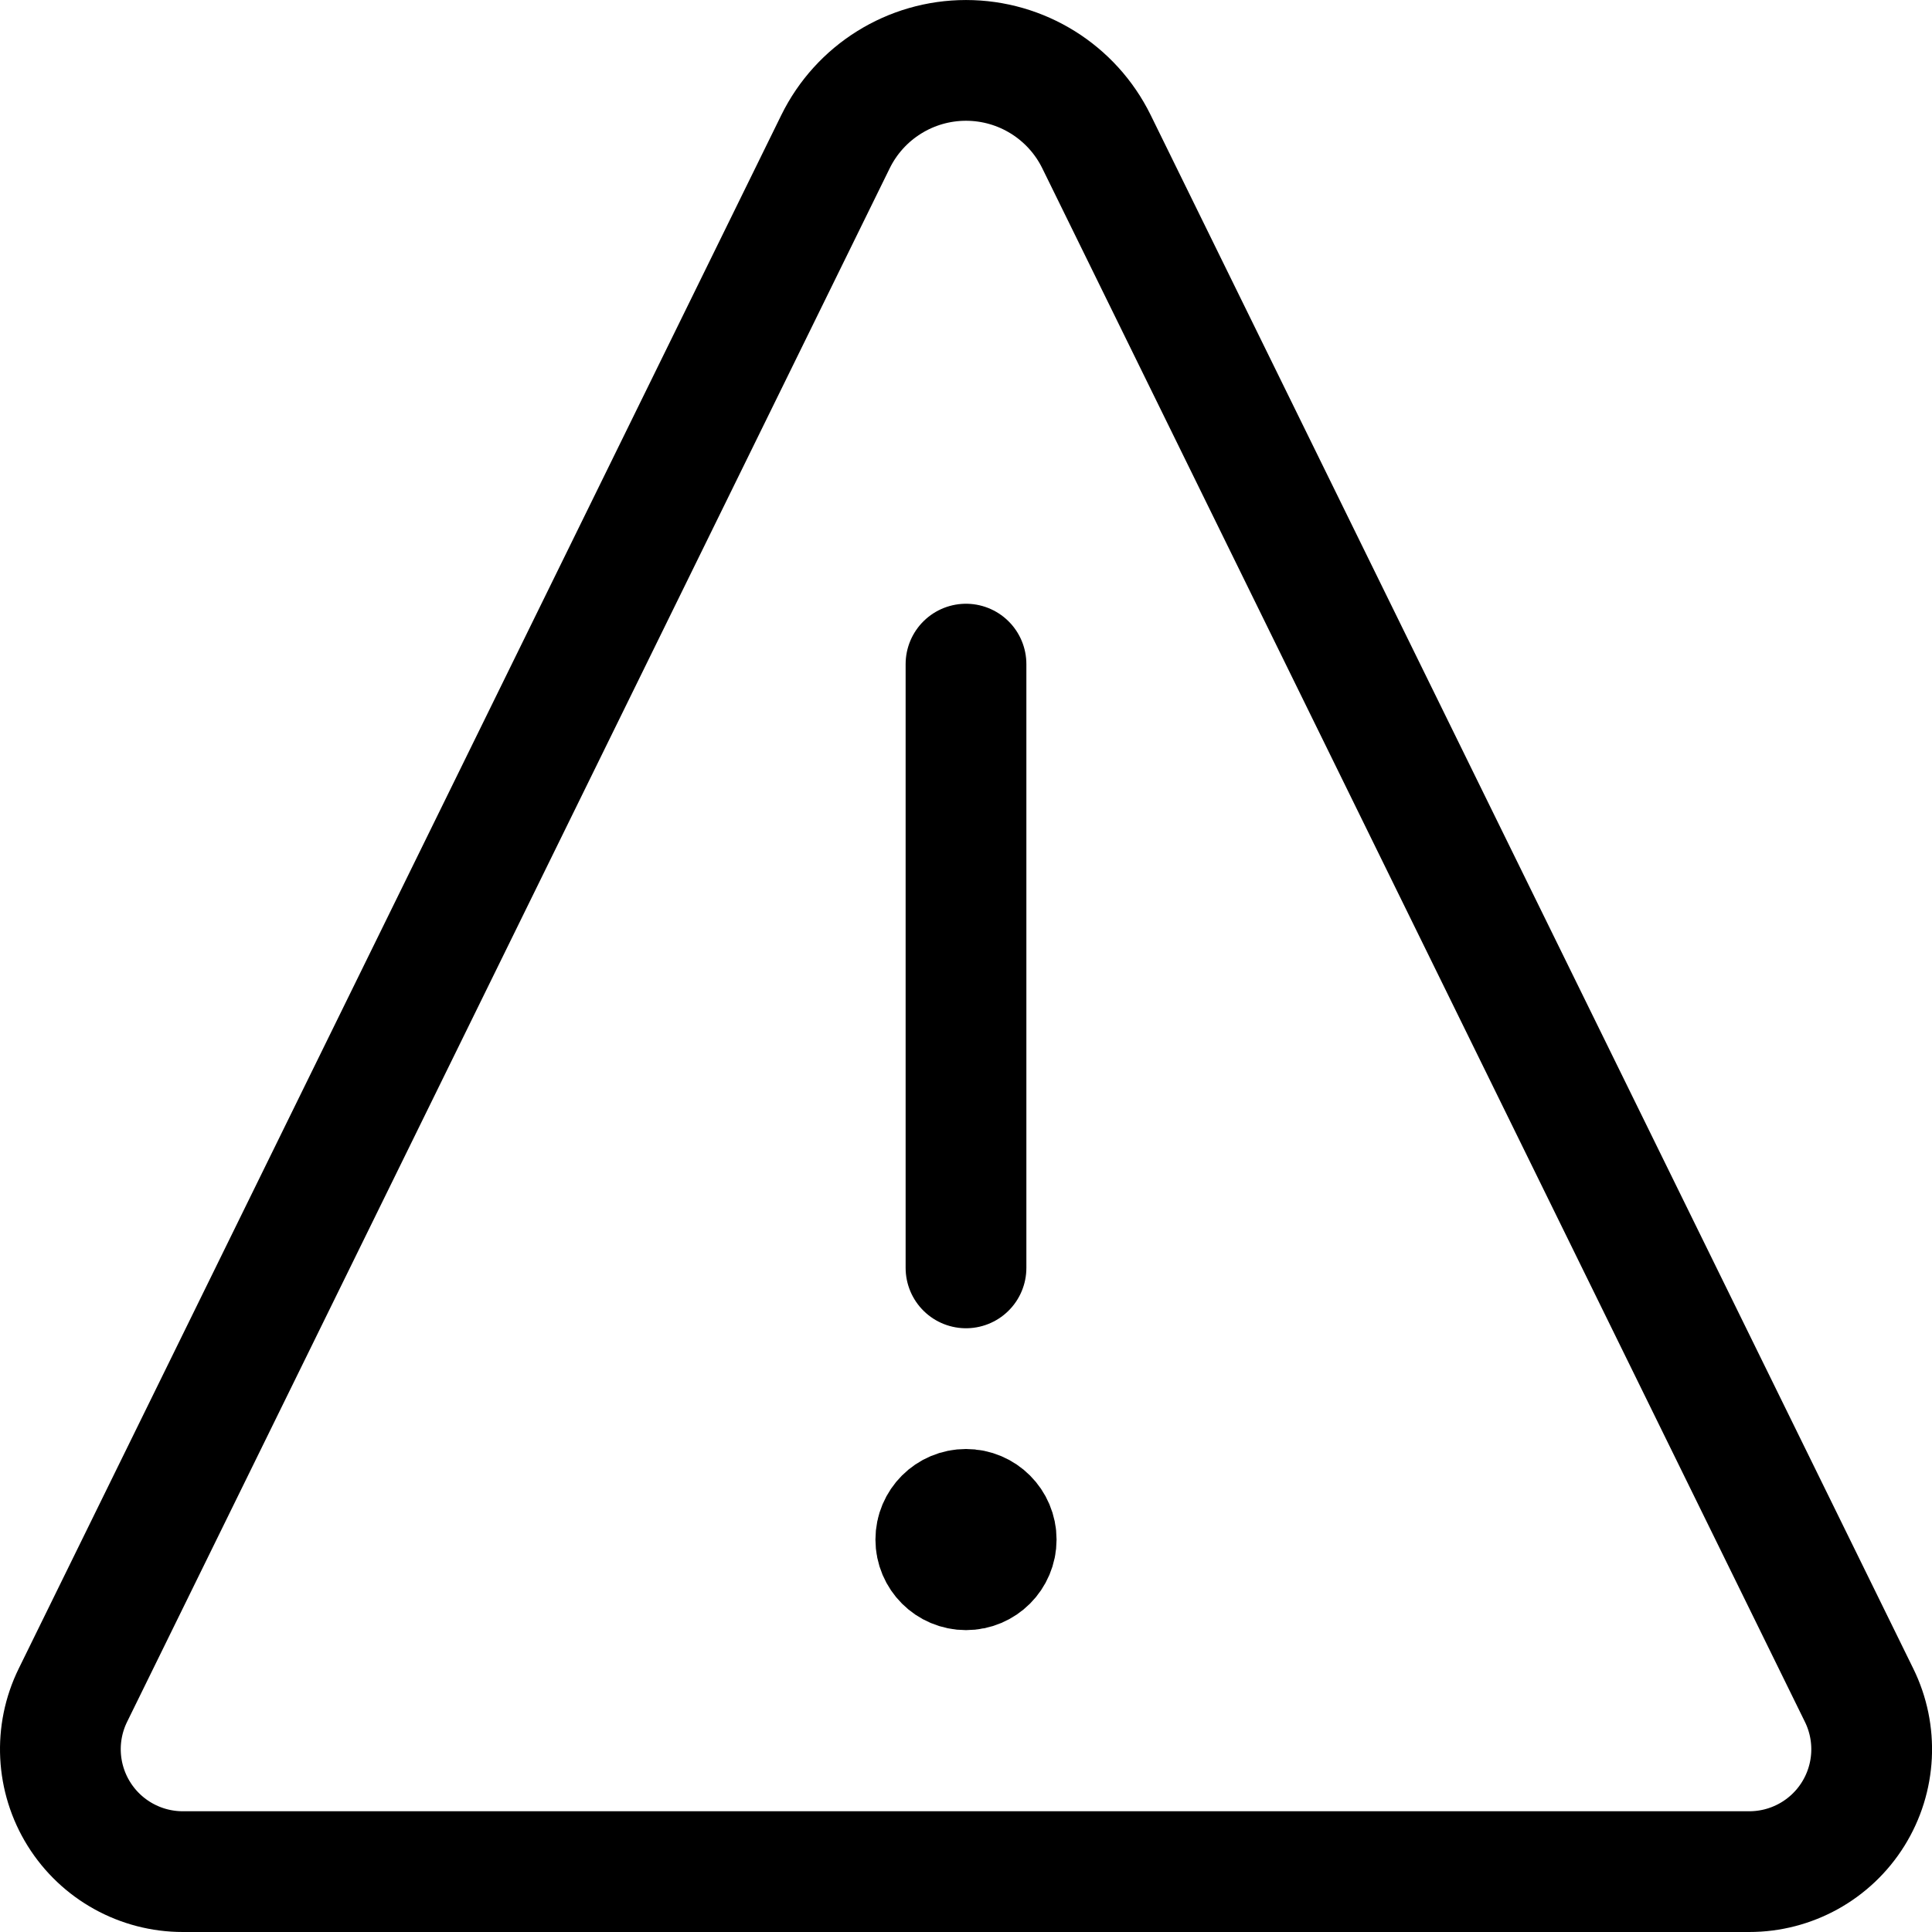
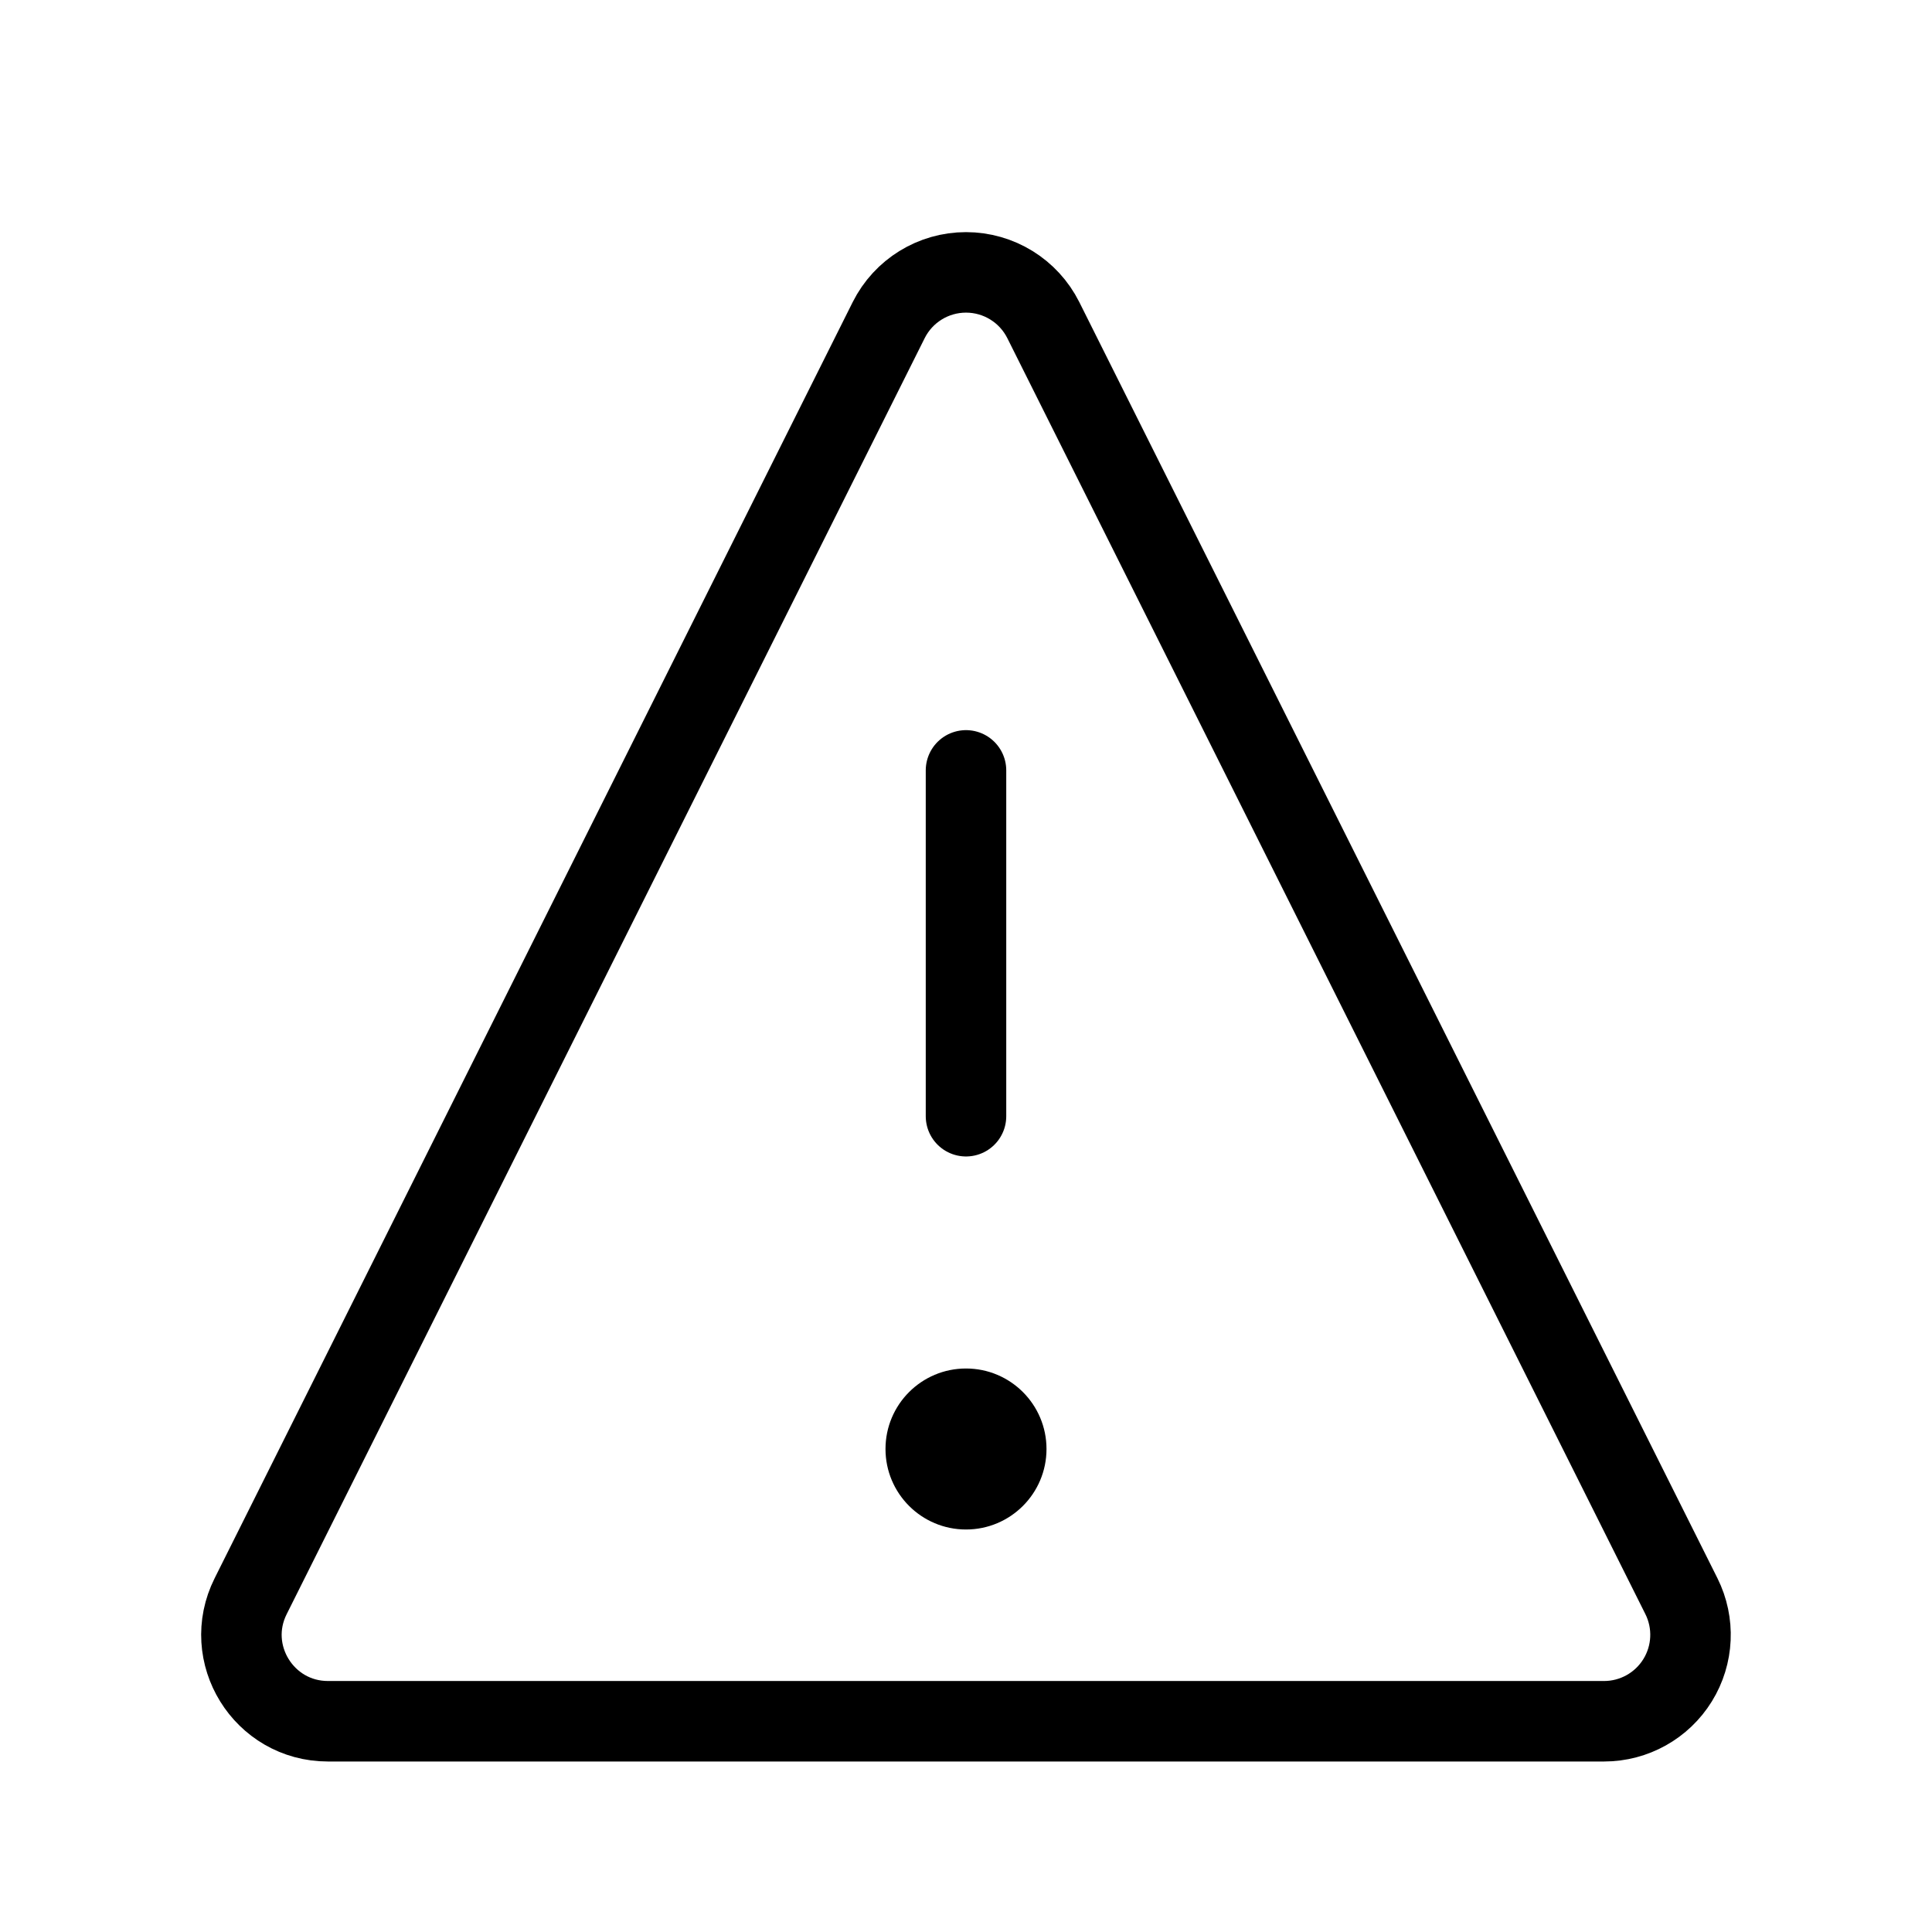
- <svg xmlns="http://www.w3.org/2000/svg" fill="none" viewBox="0 0 24 24" stroke-width="1.5">
-   <path stroke="currentColor" d="M12 19.5a.375.375 0 0 1 0-.75" />
-   <path stroke="currentColor" d="M12 19.5a.375.375 0 0 0 0-.75" />
-   <path stroke="currentColor" stroke-linecap="round" stroke-miterlimit="10" d="M12 15.75v-7.5" />
-   <path stroke="currentColor" stroke-linecap="round" stroke-linejoin="round" d="M13.621 1.76a1.806 1.806 0 0 0-3.242 0L.906 21.058a1.521 1.521 0 0 0 1.366 2.192h19.456a1.52 1.52 0 0 0 1.366-2.192L13.621 1.76Z" />
+ <svg xmlns="http://www.w3.org/2000/svg" viewBox="0 0 24 24" fill="none">
+   <path d="M12 9.57v4.296m7.926 7.516H4.074c-.798 0-1.318-.84-.96-1.554L11.04 3.976a1.074 1.074 0 0 1 1.92 0l7.927 15.852a1.074 1.074 0 0 1-.96 1.554Z" stroke="currentColor" stroke-linecap="round" stroke-linejoin="round" />
+   <path fill-rule="evenodd" clip-rule="evenodd" d="M11 18a1 1 0 1 1 2 0 1 1 0 0 1-2 0Z" fill="currentColor" />
</svg>
